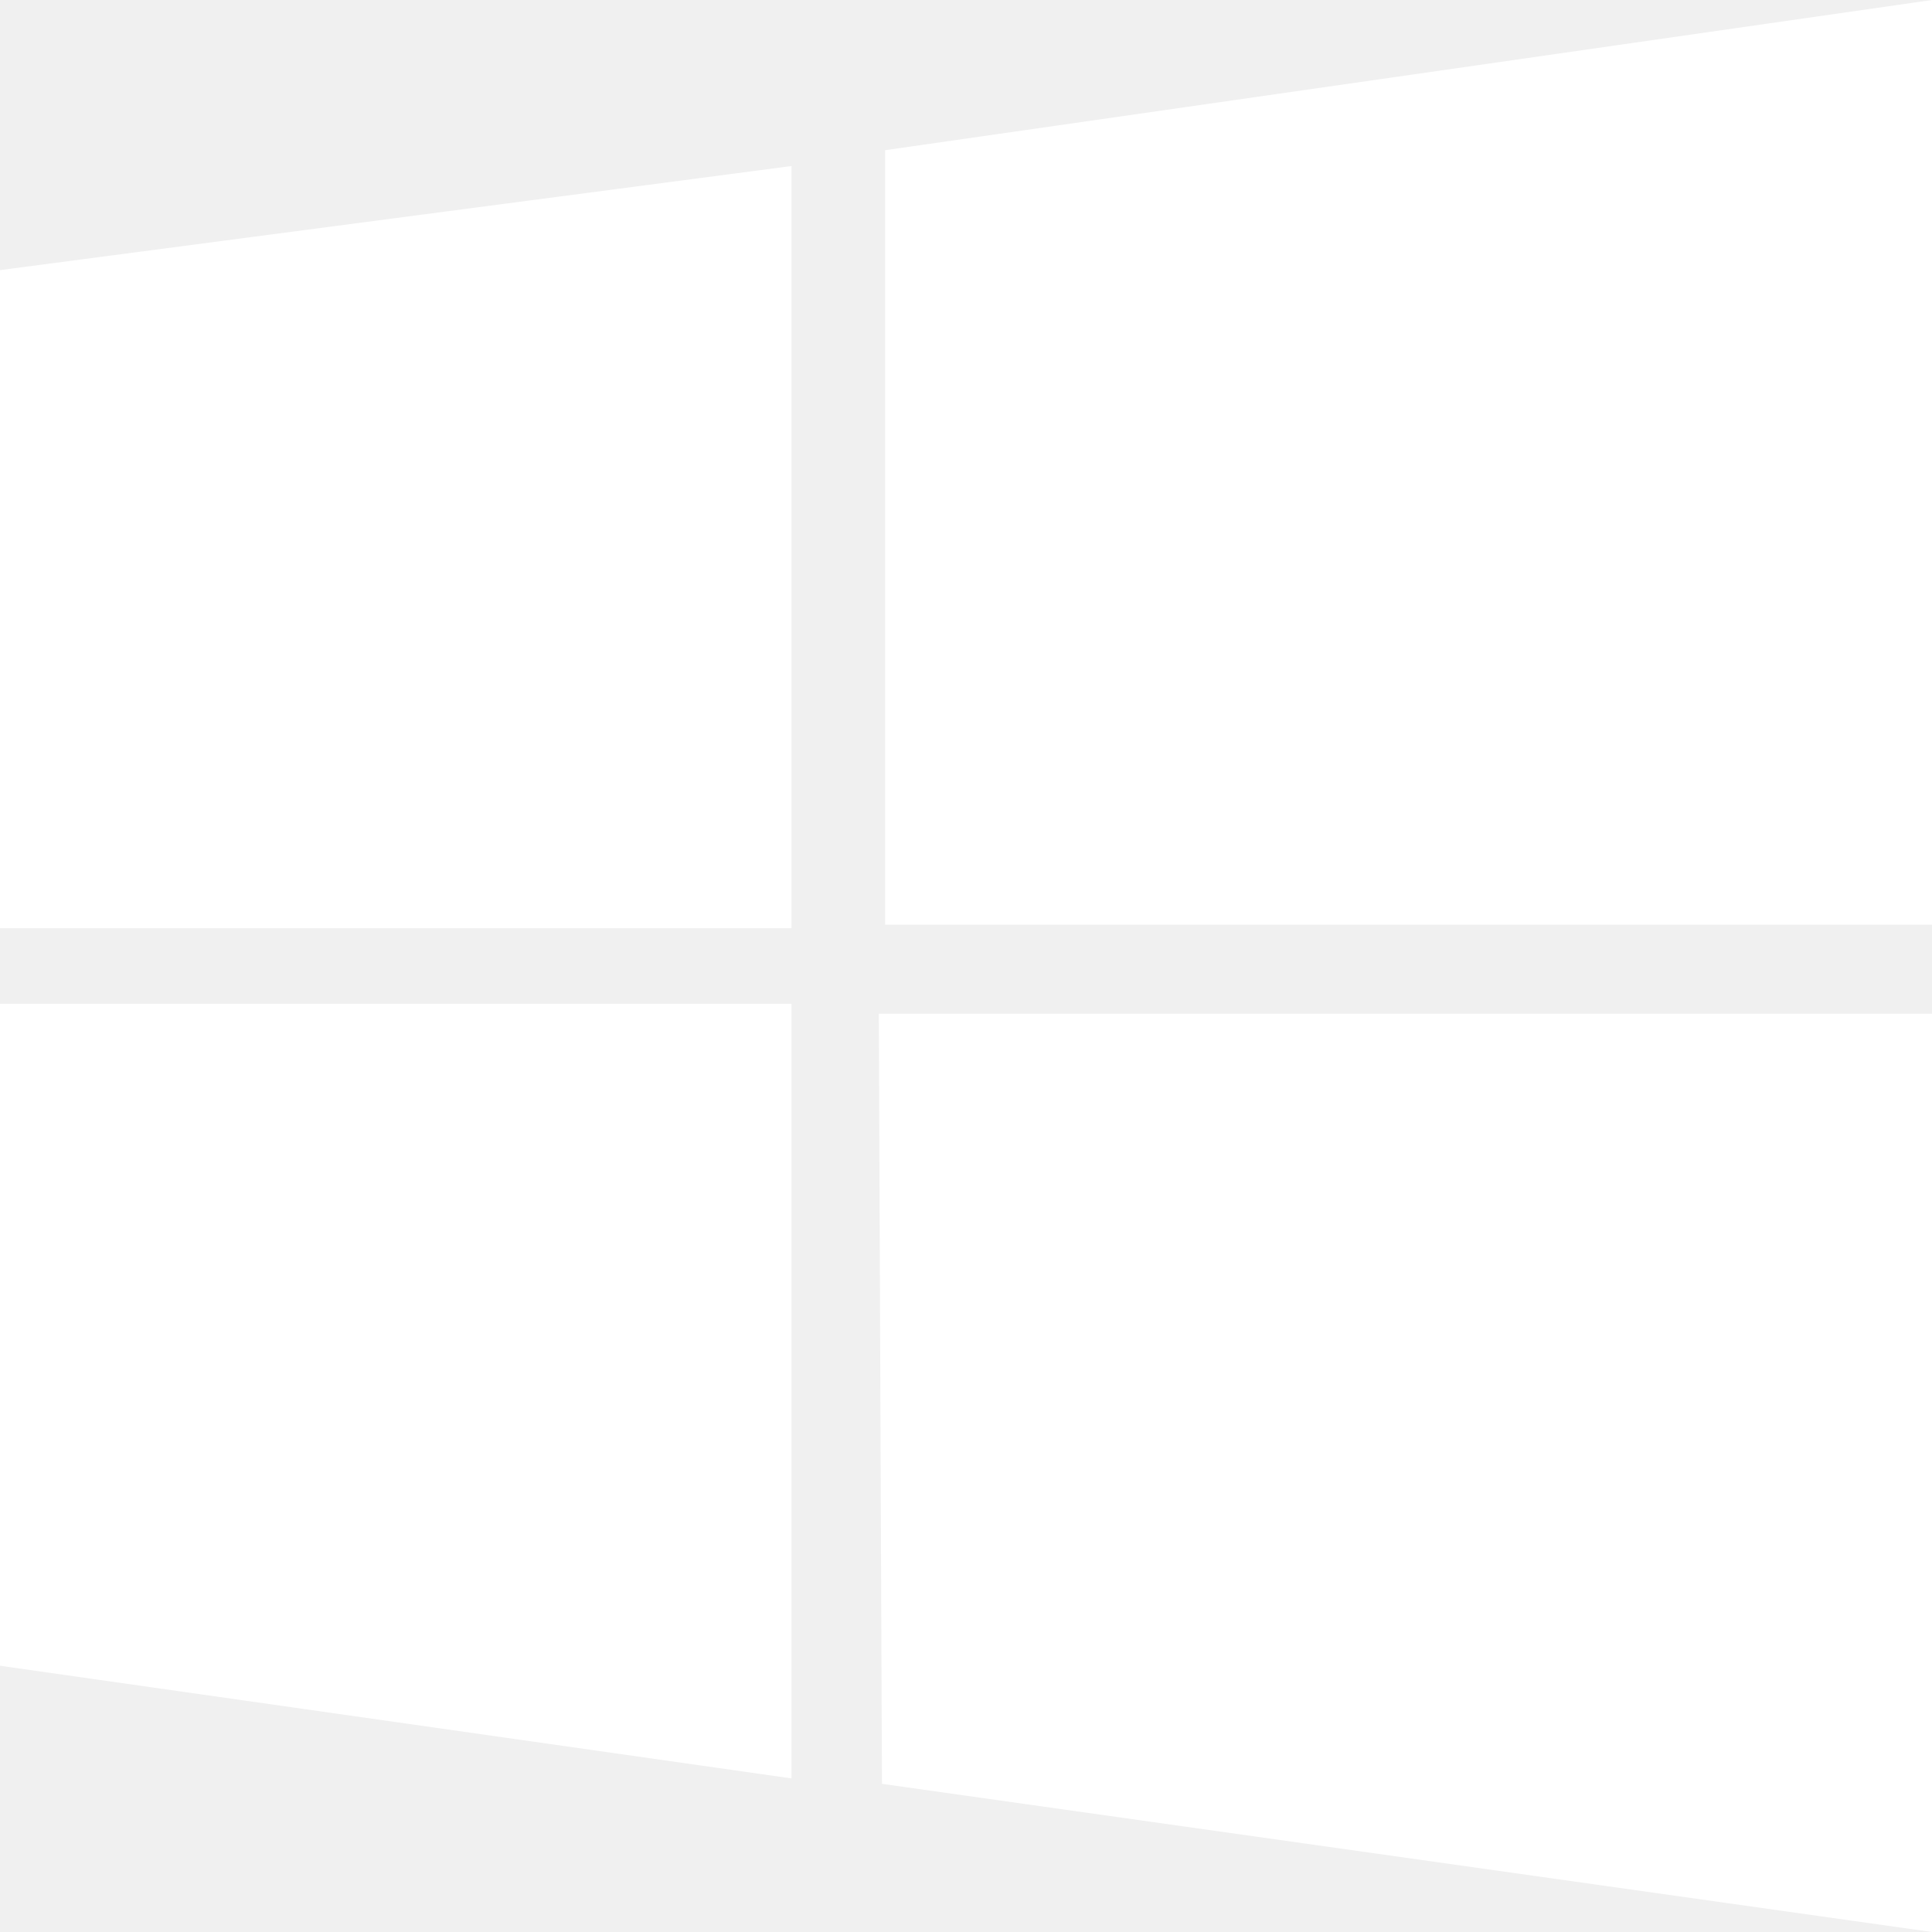
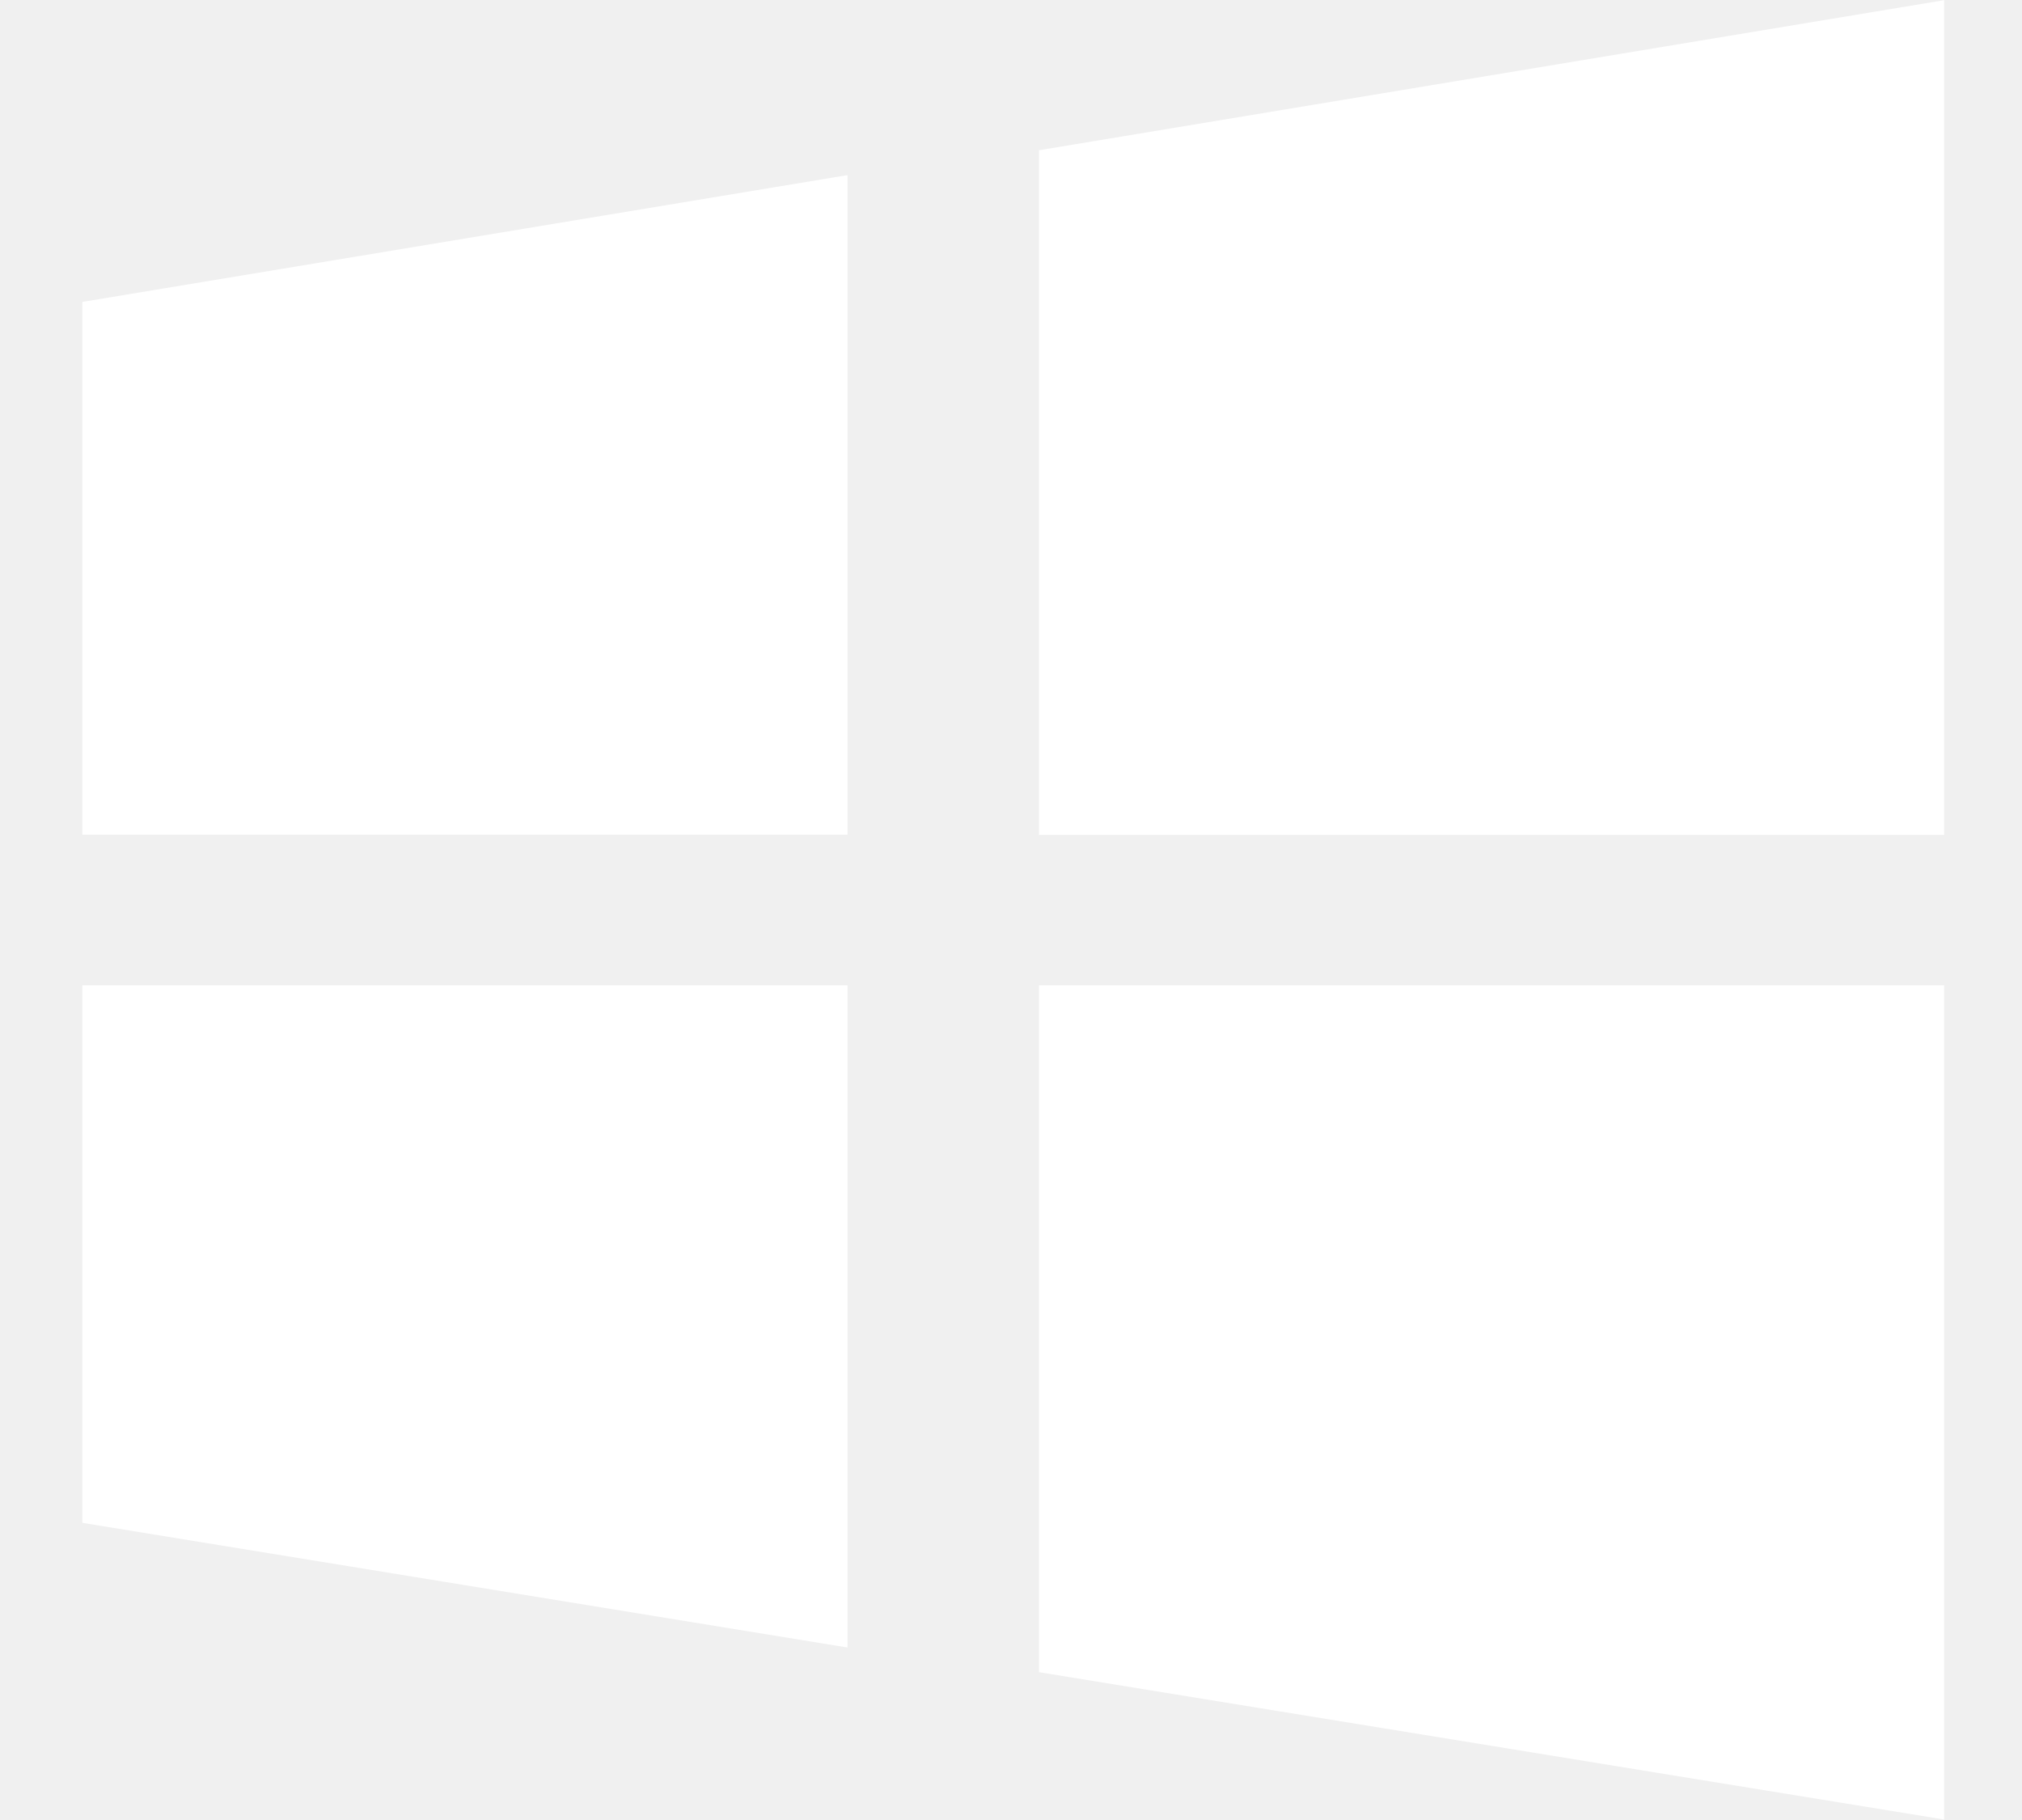
- <svg xmlns="http://www.w3.org/2000/svg" width="16" height="16" fill="#ffffff" class="bi bi-windows" viewBox="0 0 16 16">
-   <path d="M6.555 1.375 0 2.237v5.45h6.555zM0 13.795l6.555.933V8.313H0zm7.278-5.4.026 6.378L16 16V8.395zM16 0 7.33 1.244v6.414H16z" />
+ <svg xmlns="http://www.w3.org/2000/svg" width="20px" height="18px" viewBox="0 0 20 18" version="1.1">
+   <g id="Welcome" stroke="none" stroke-width="1" fill="none" fill-rule="evenodd">
+     <g id="Desktop-GameList" transform="translate(-370, -1332)" fill-rule="nonzero">
+       <g id="Cards" transform="translate(50, 458)">
+         <g id="Dota-Underlords" transform="translate(318, 627)">
+           <g id="Platforms" transform="translate(0, 244)">
+             <g id="ant-design:windows-filled">
+               <g id="Icon" fill="#FFFFFF">
+                 <path d="M12.277,4.486 L12.277,11.257 L21.23,11.257 L21.23,3.002 L12.277,4.486 Z M12.277,19.538 L21.23,20.995 L21.23,12.745 L12.277,12.745 L12.277,19.538 Z M2.815,11.255 L10.383,11.255 L10.383,4.732 L2.815,5.986 L2.815,11.255 Z M2.815,18.061 L10.383,19.294 L10.383,12.745 L2.815,12.745 L2.815,18.061 Z" id="Icon-Shape" />
+               </g>
+               <rect id="ViewBox" x="0" y="0" width="24" height="24" />
+             </g>
+           </g>
+         </g>
+       </g>
+     </g>
+   </g>
</svg>
